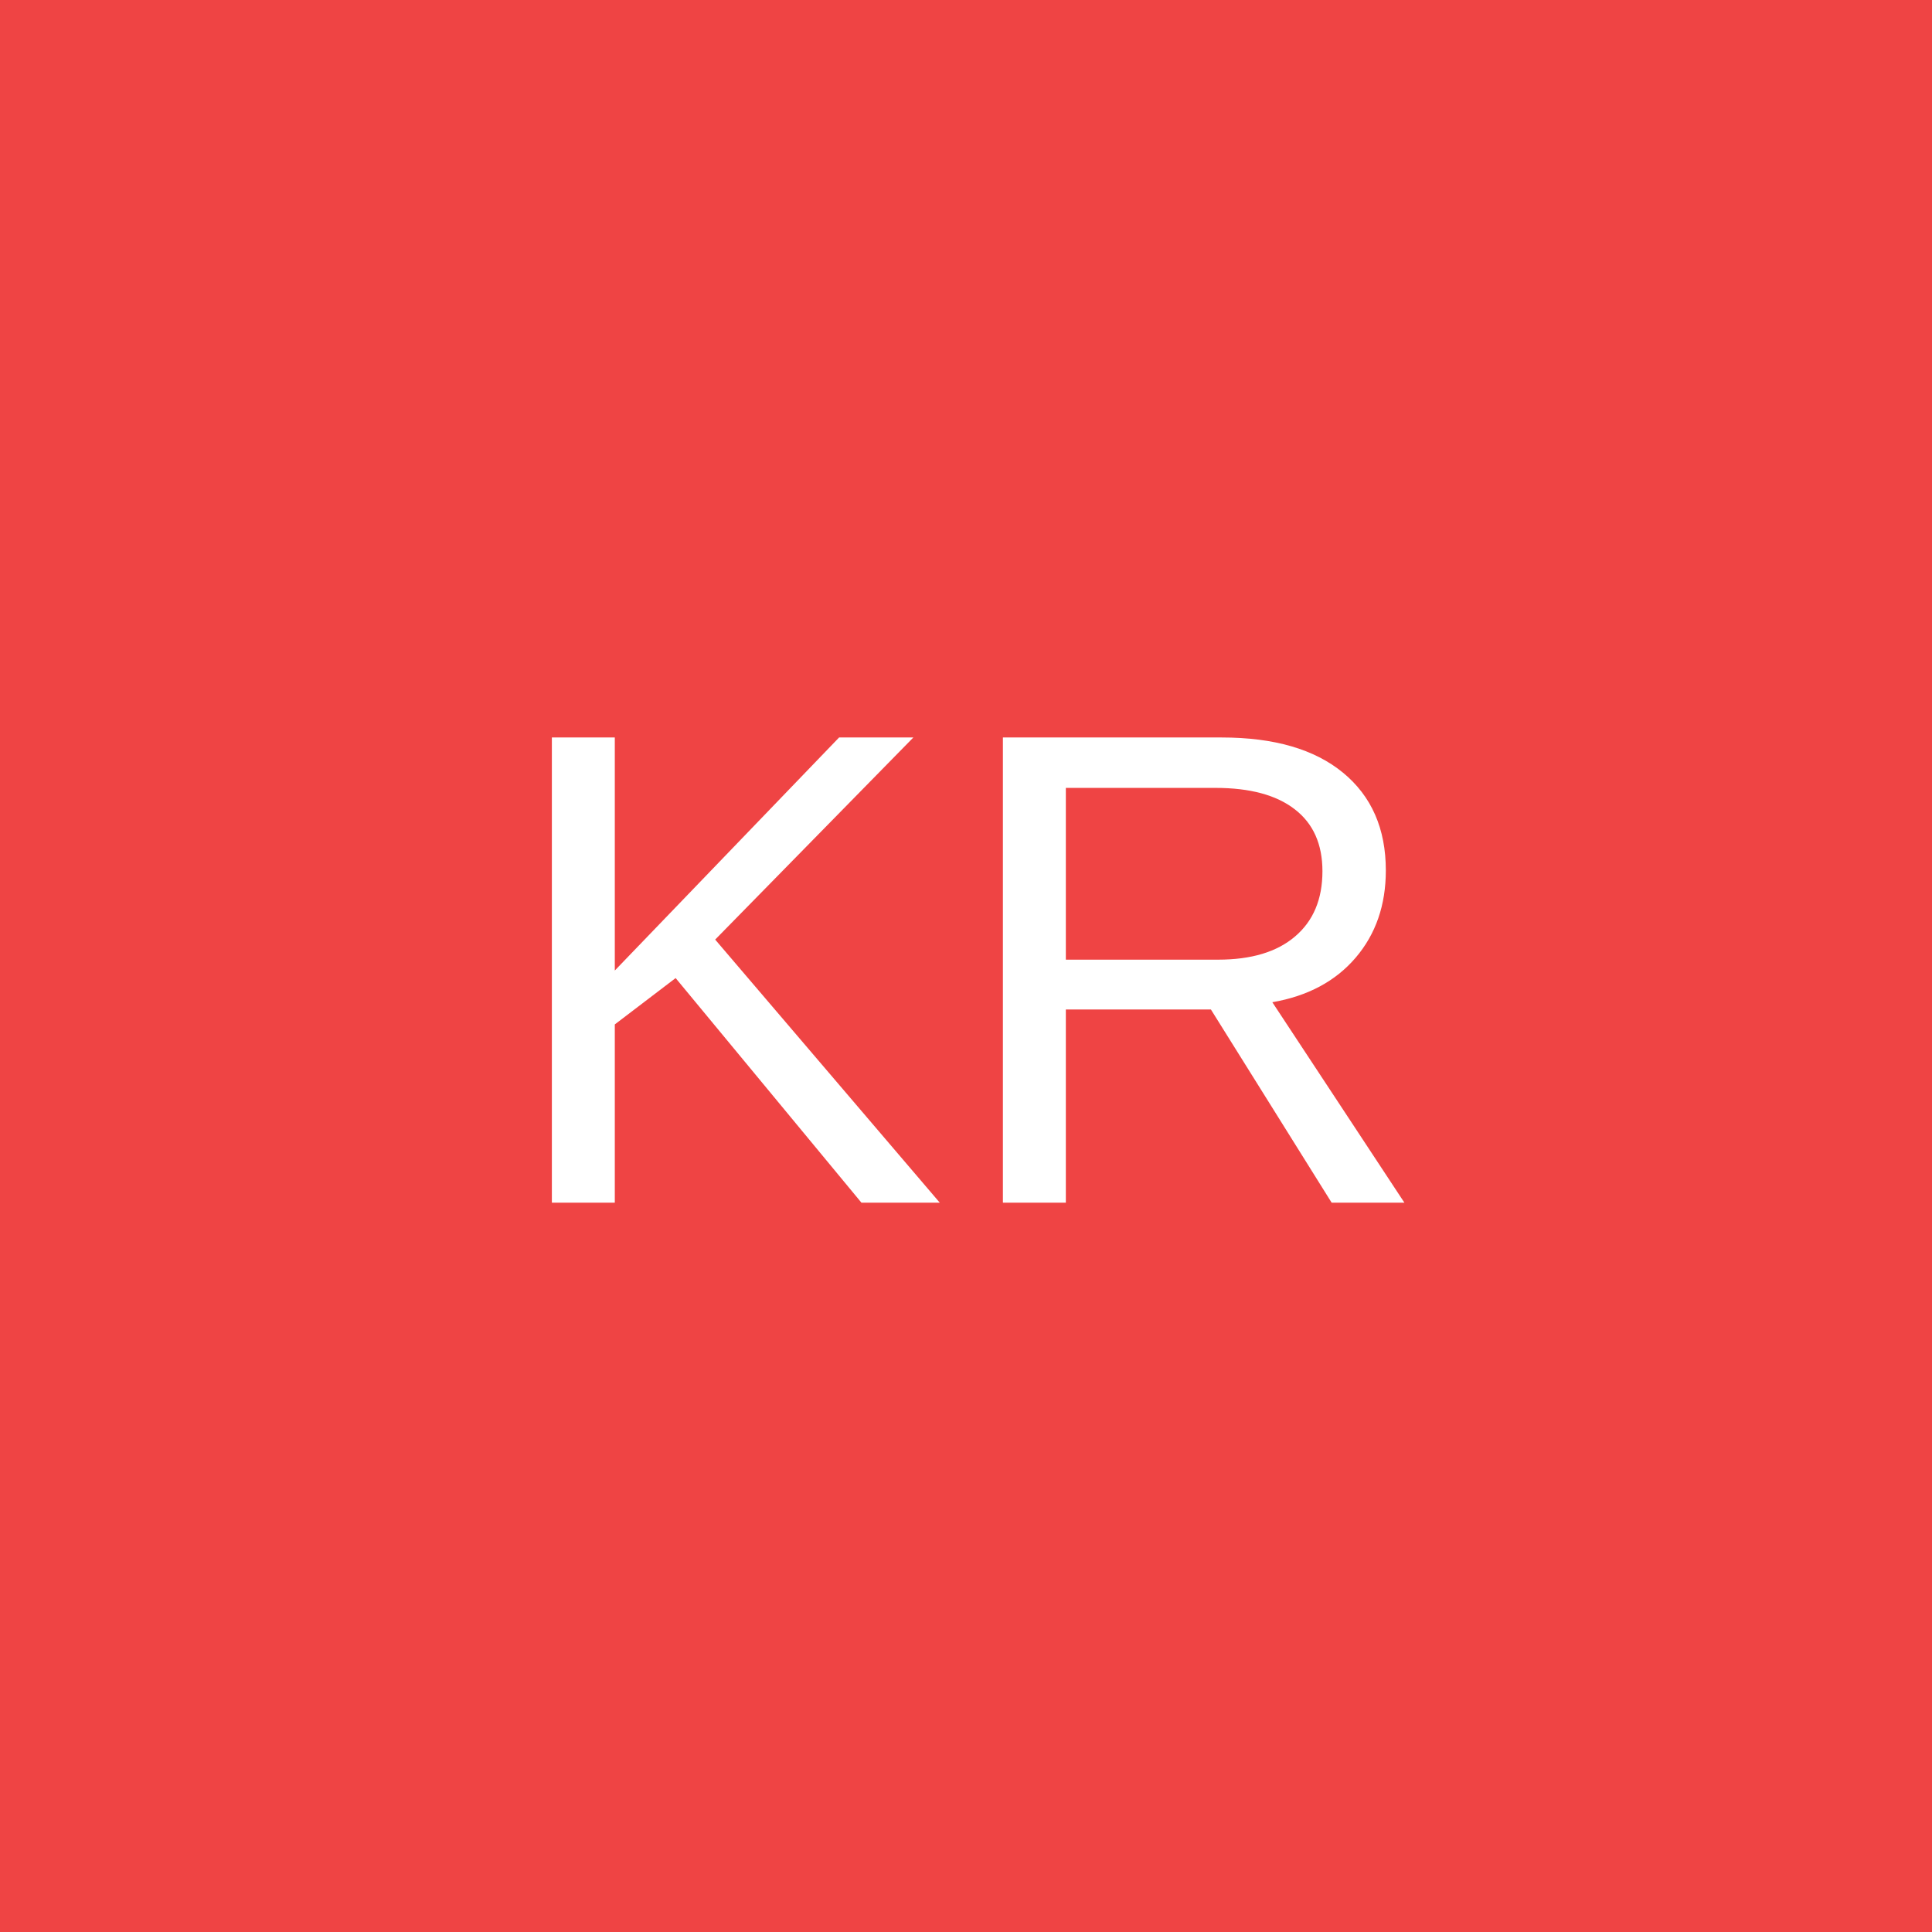
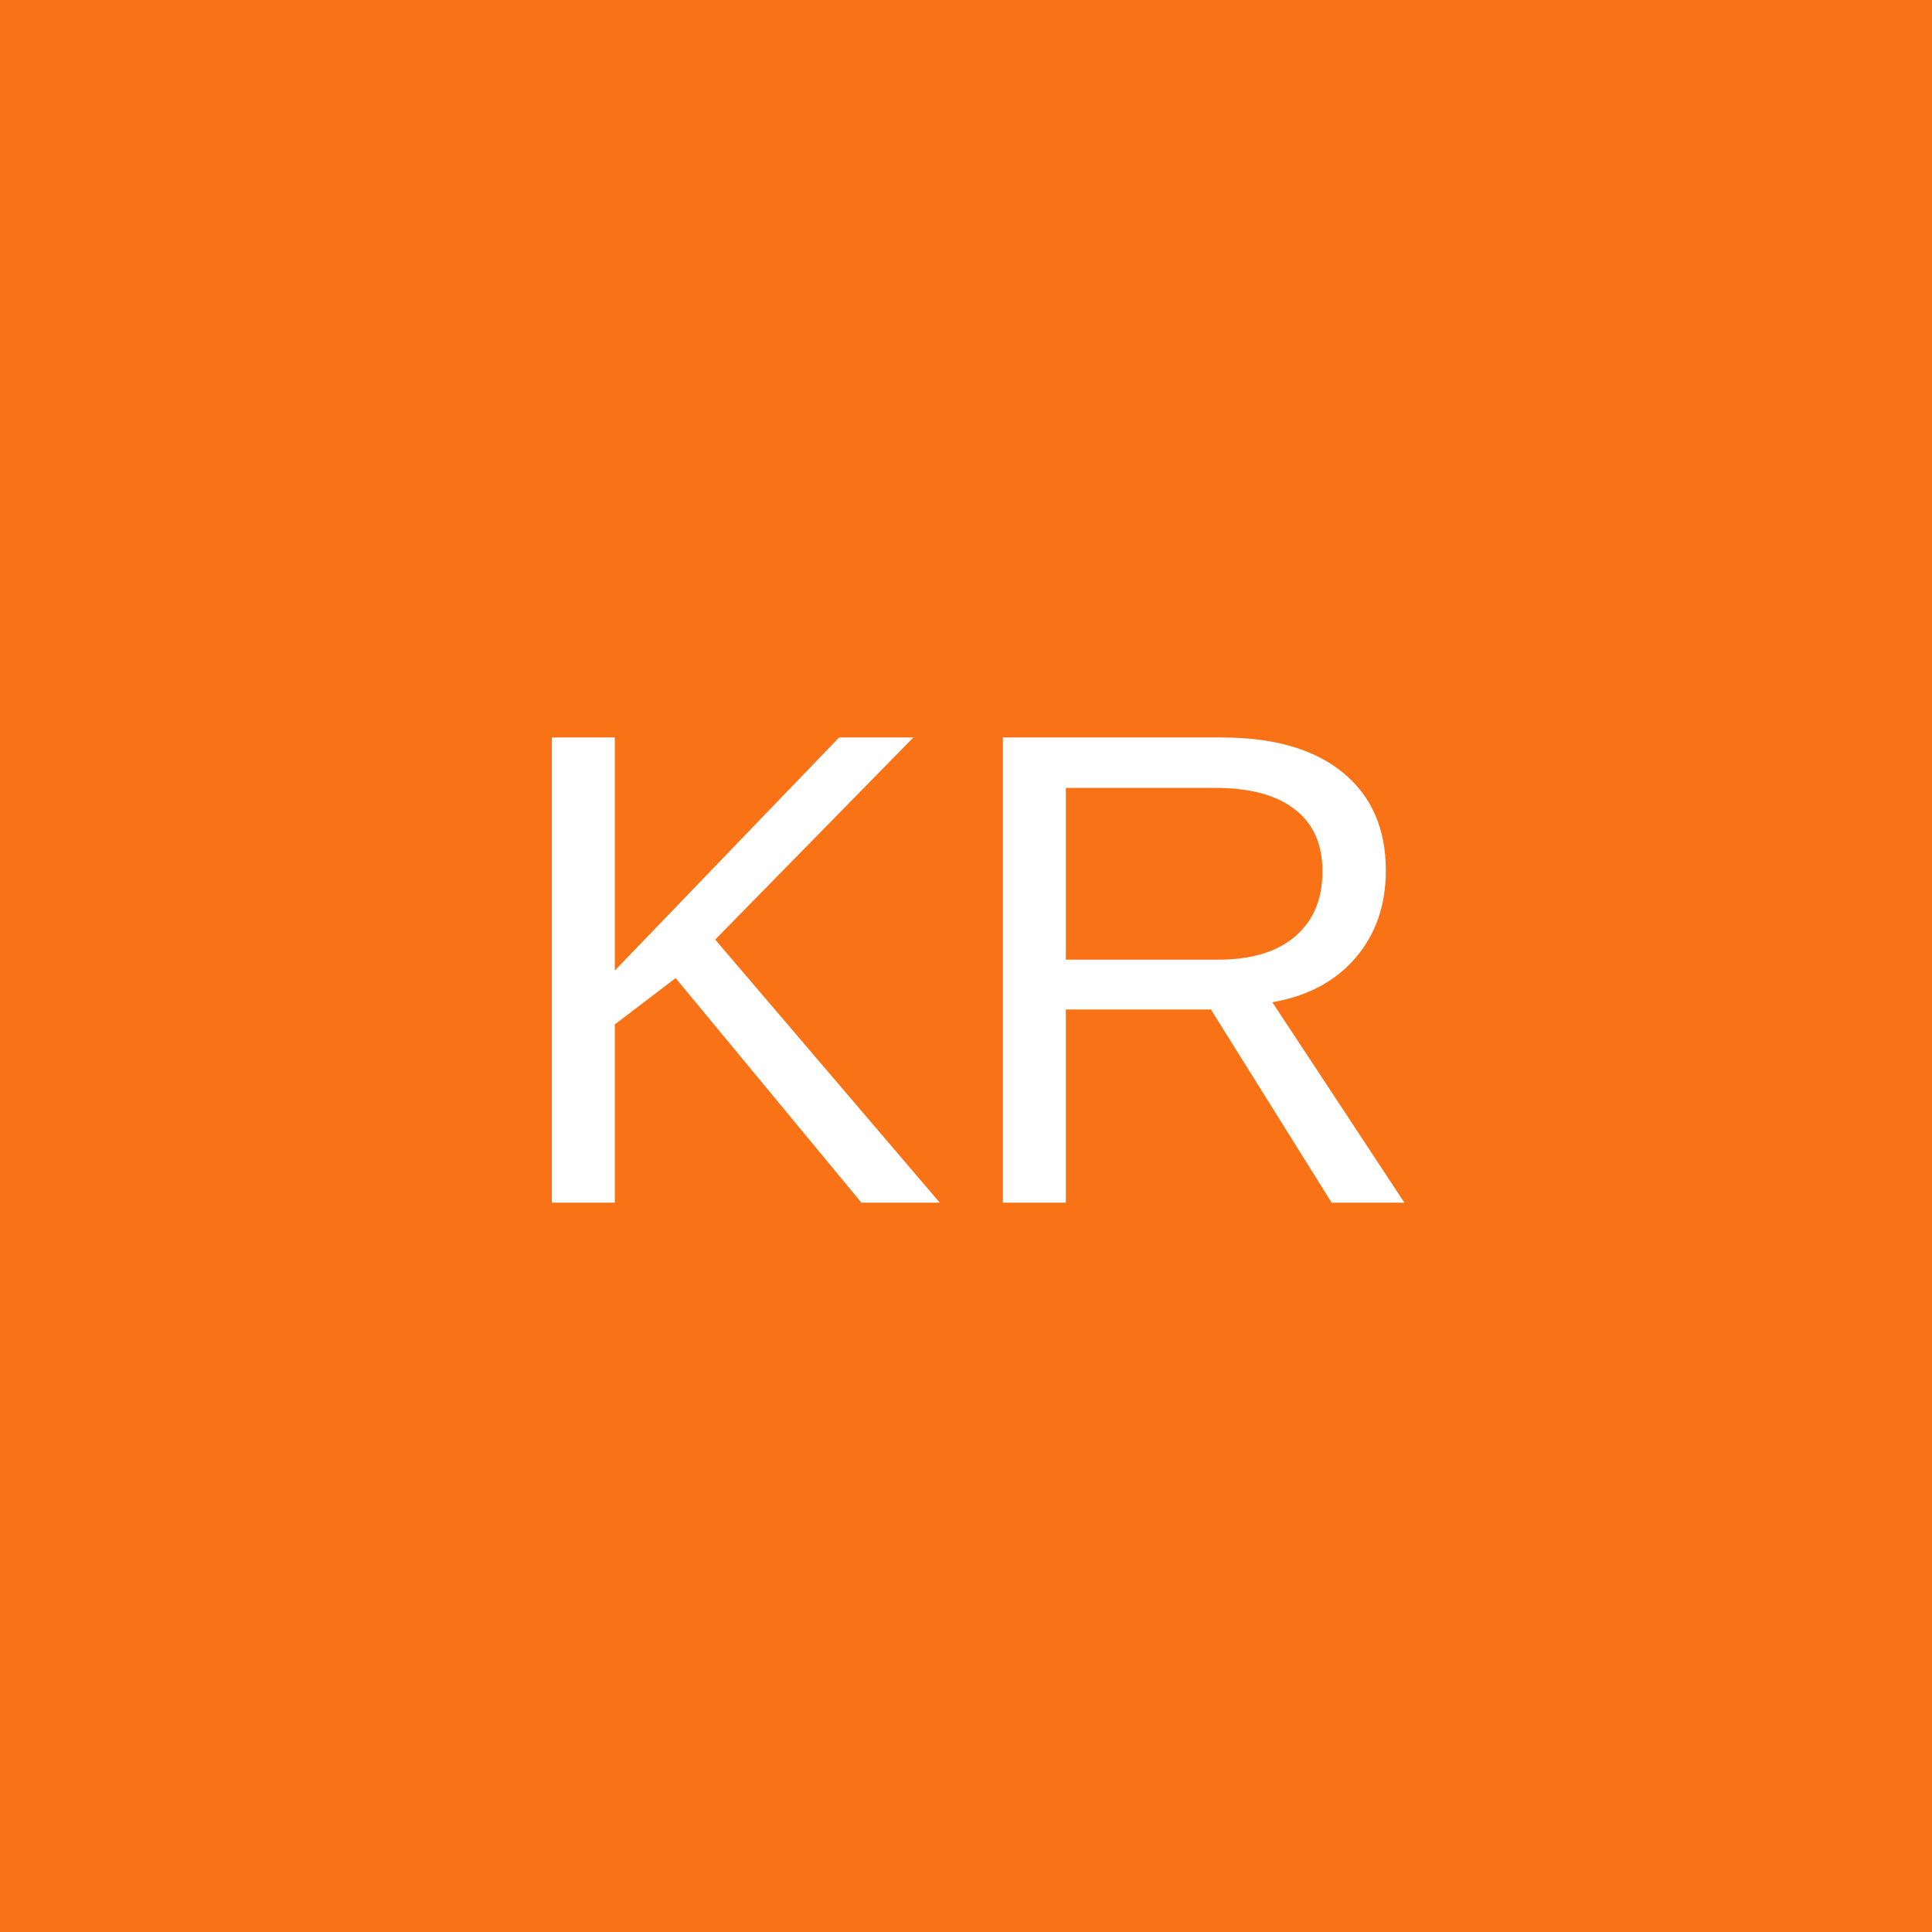
<svg xmlns="http://www.w3.org/2000/svg" width="200" height="200" viewBox="0 0 200 200">
-   <rect width="200" height="200" fill="#ef4444" />
+   <rect width="200" height="200" fill="#f97316" />
  <text x="50%" y="50%" font-family="Arial, Helvetica, sans-serif" font-size="70" fill="#ffffff" text-anchor="middle" dy=".35em">KR</text>
</svg>
